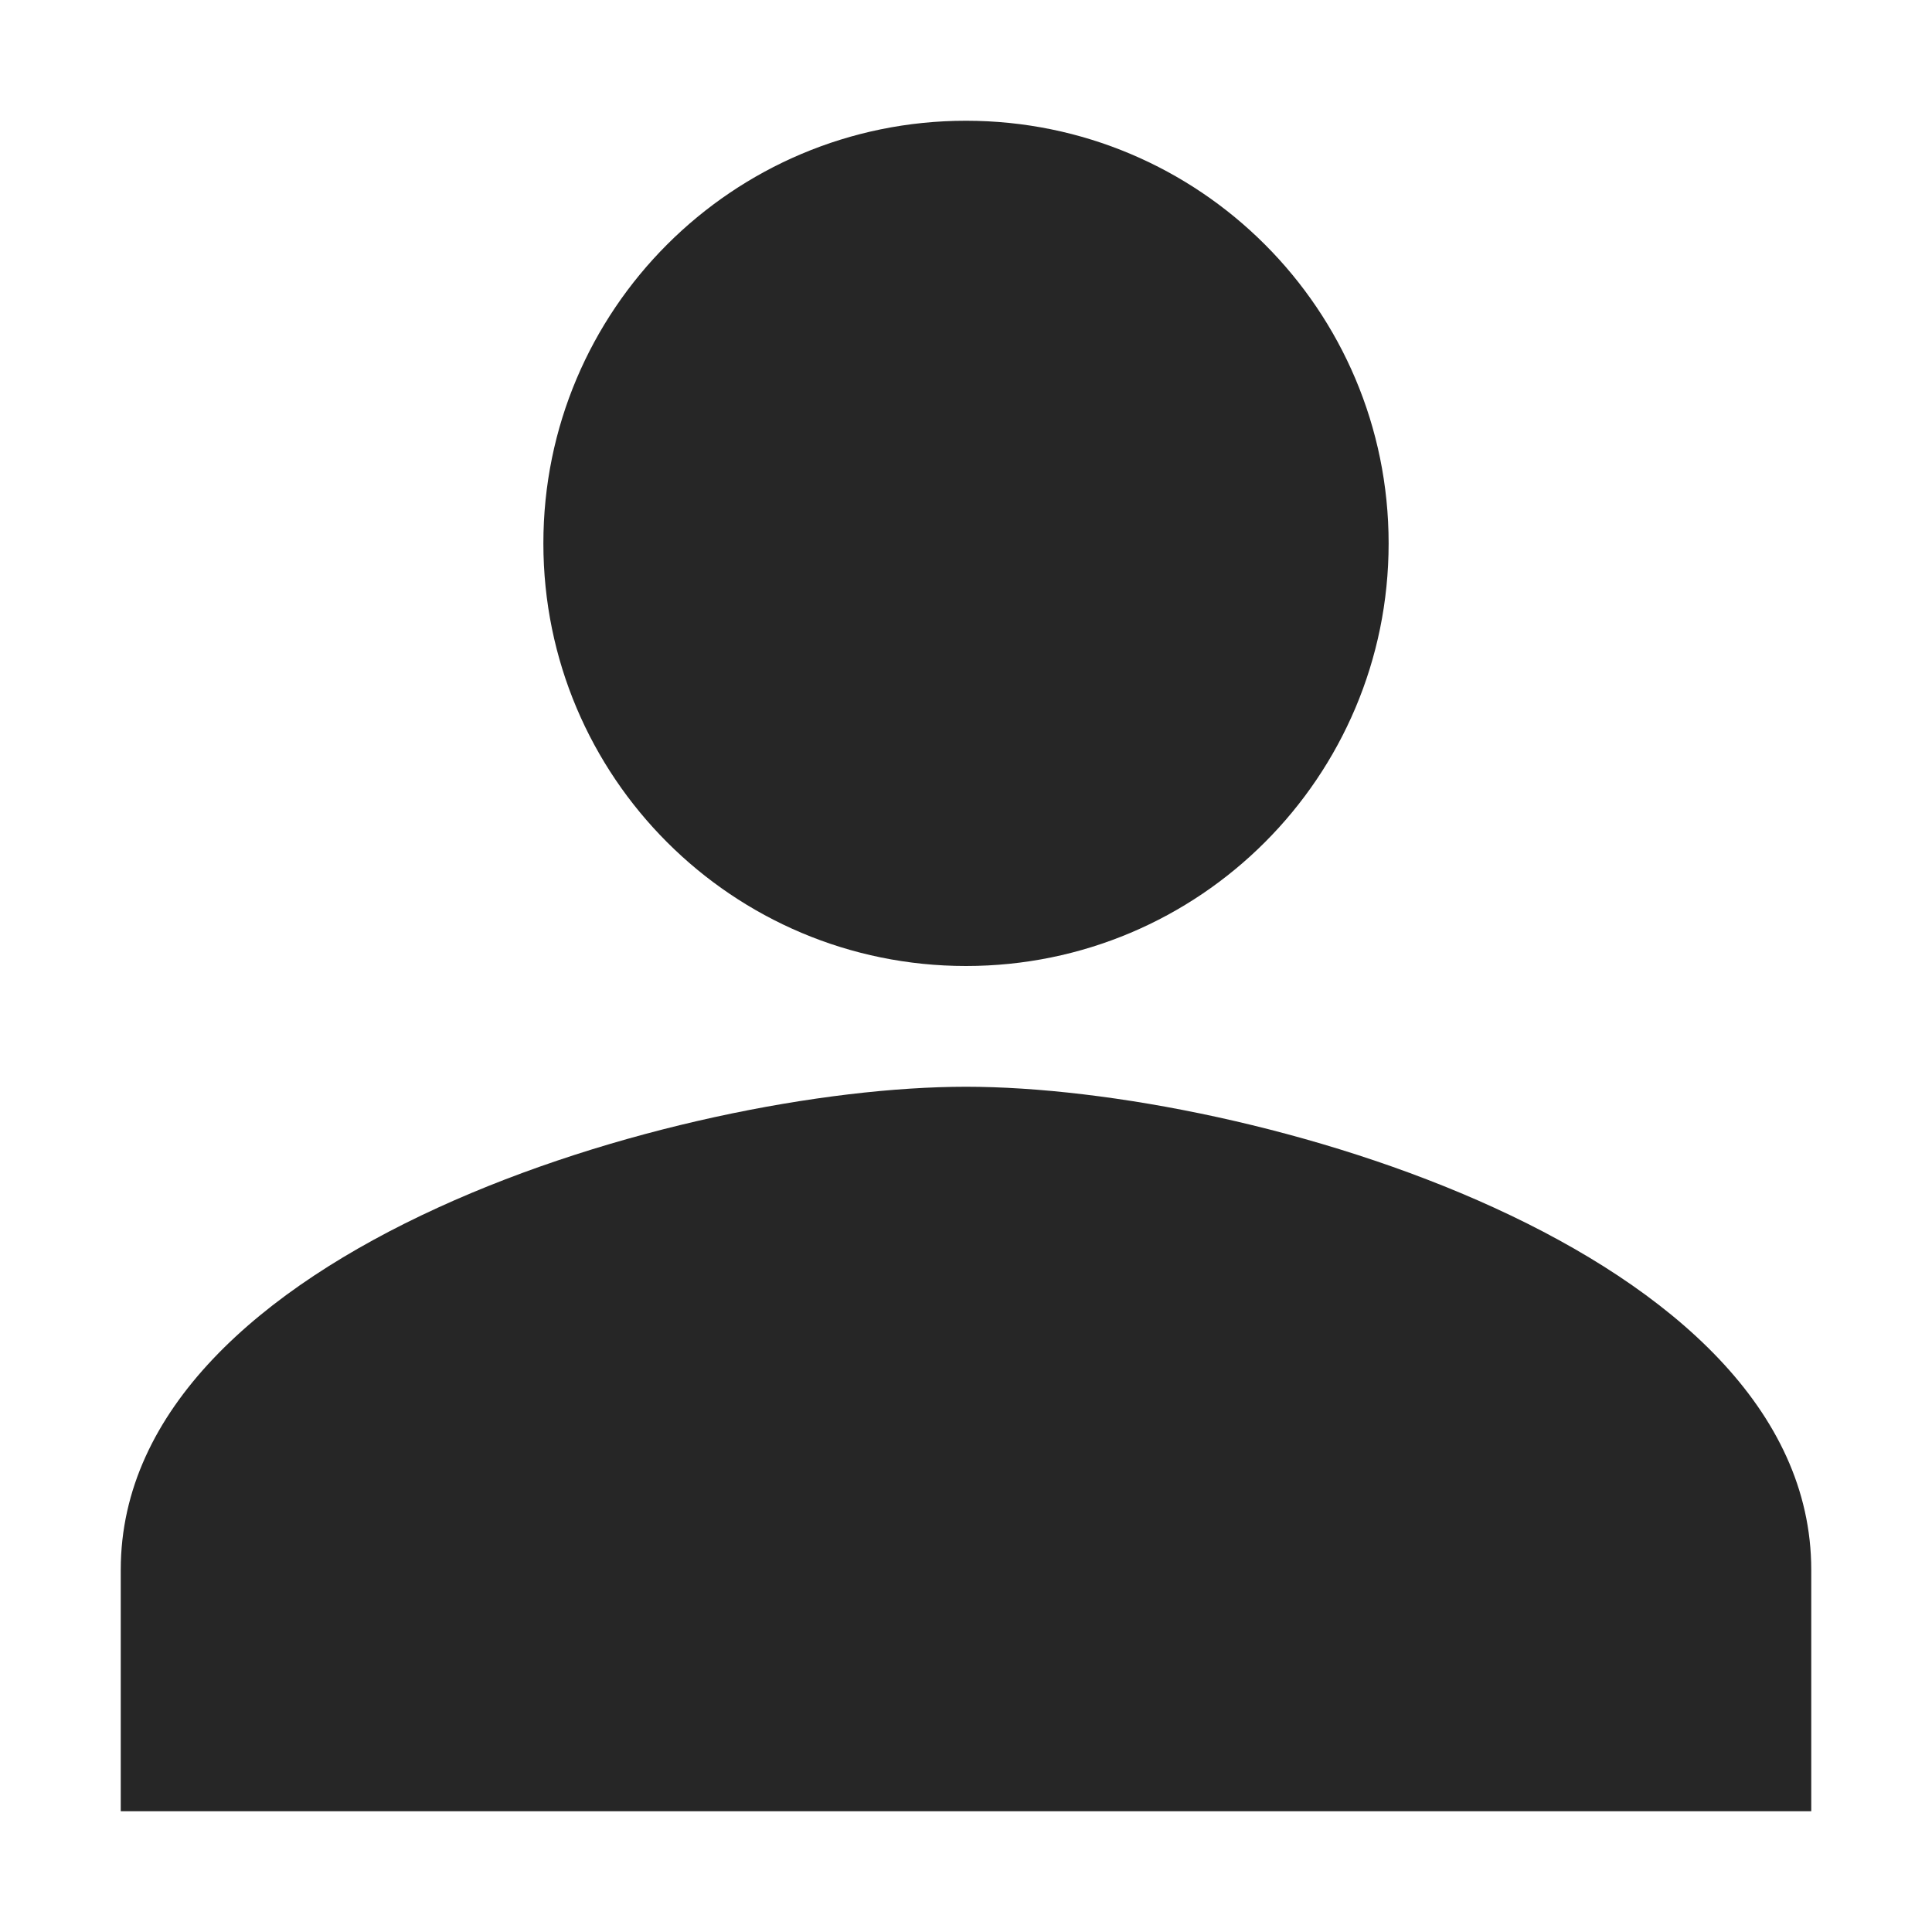
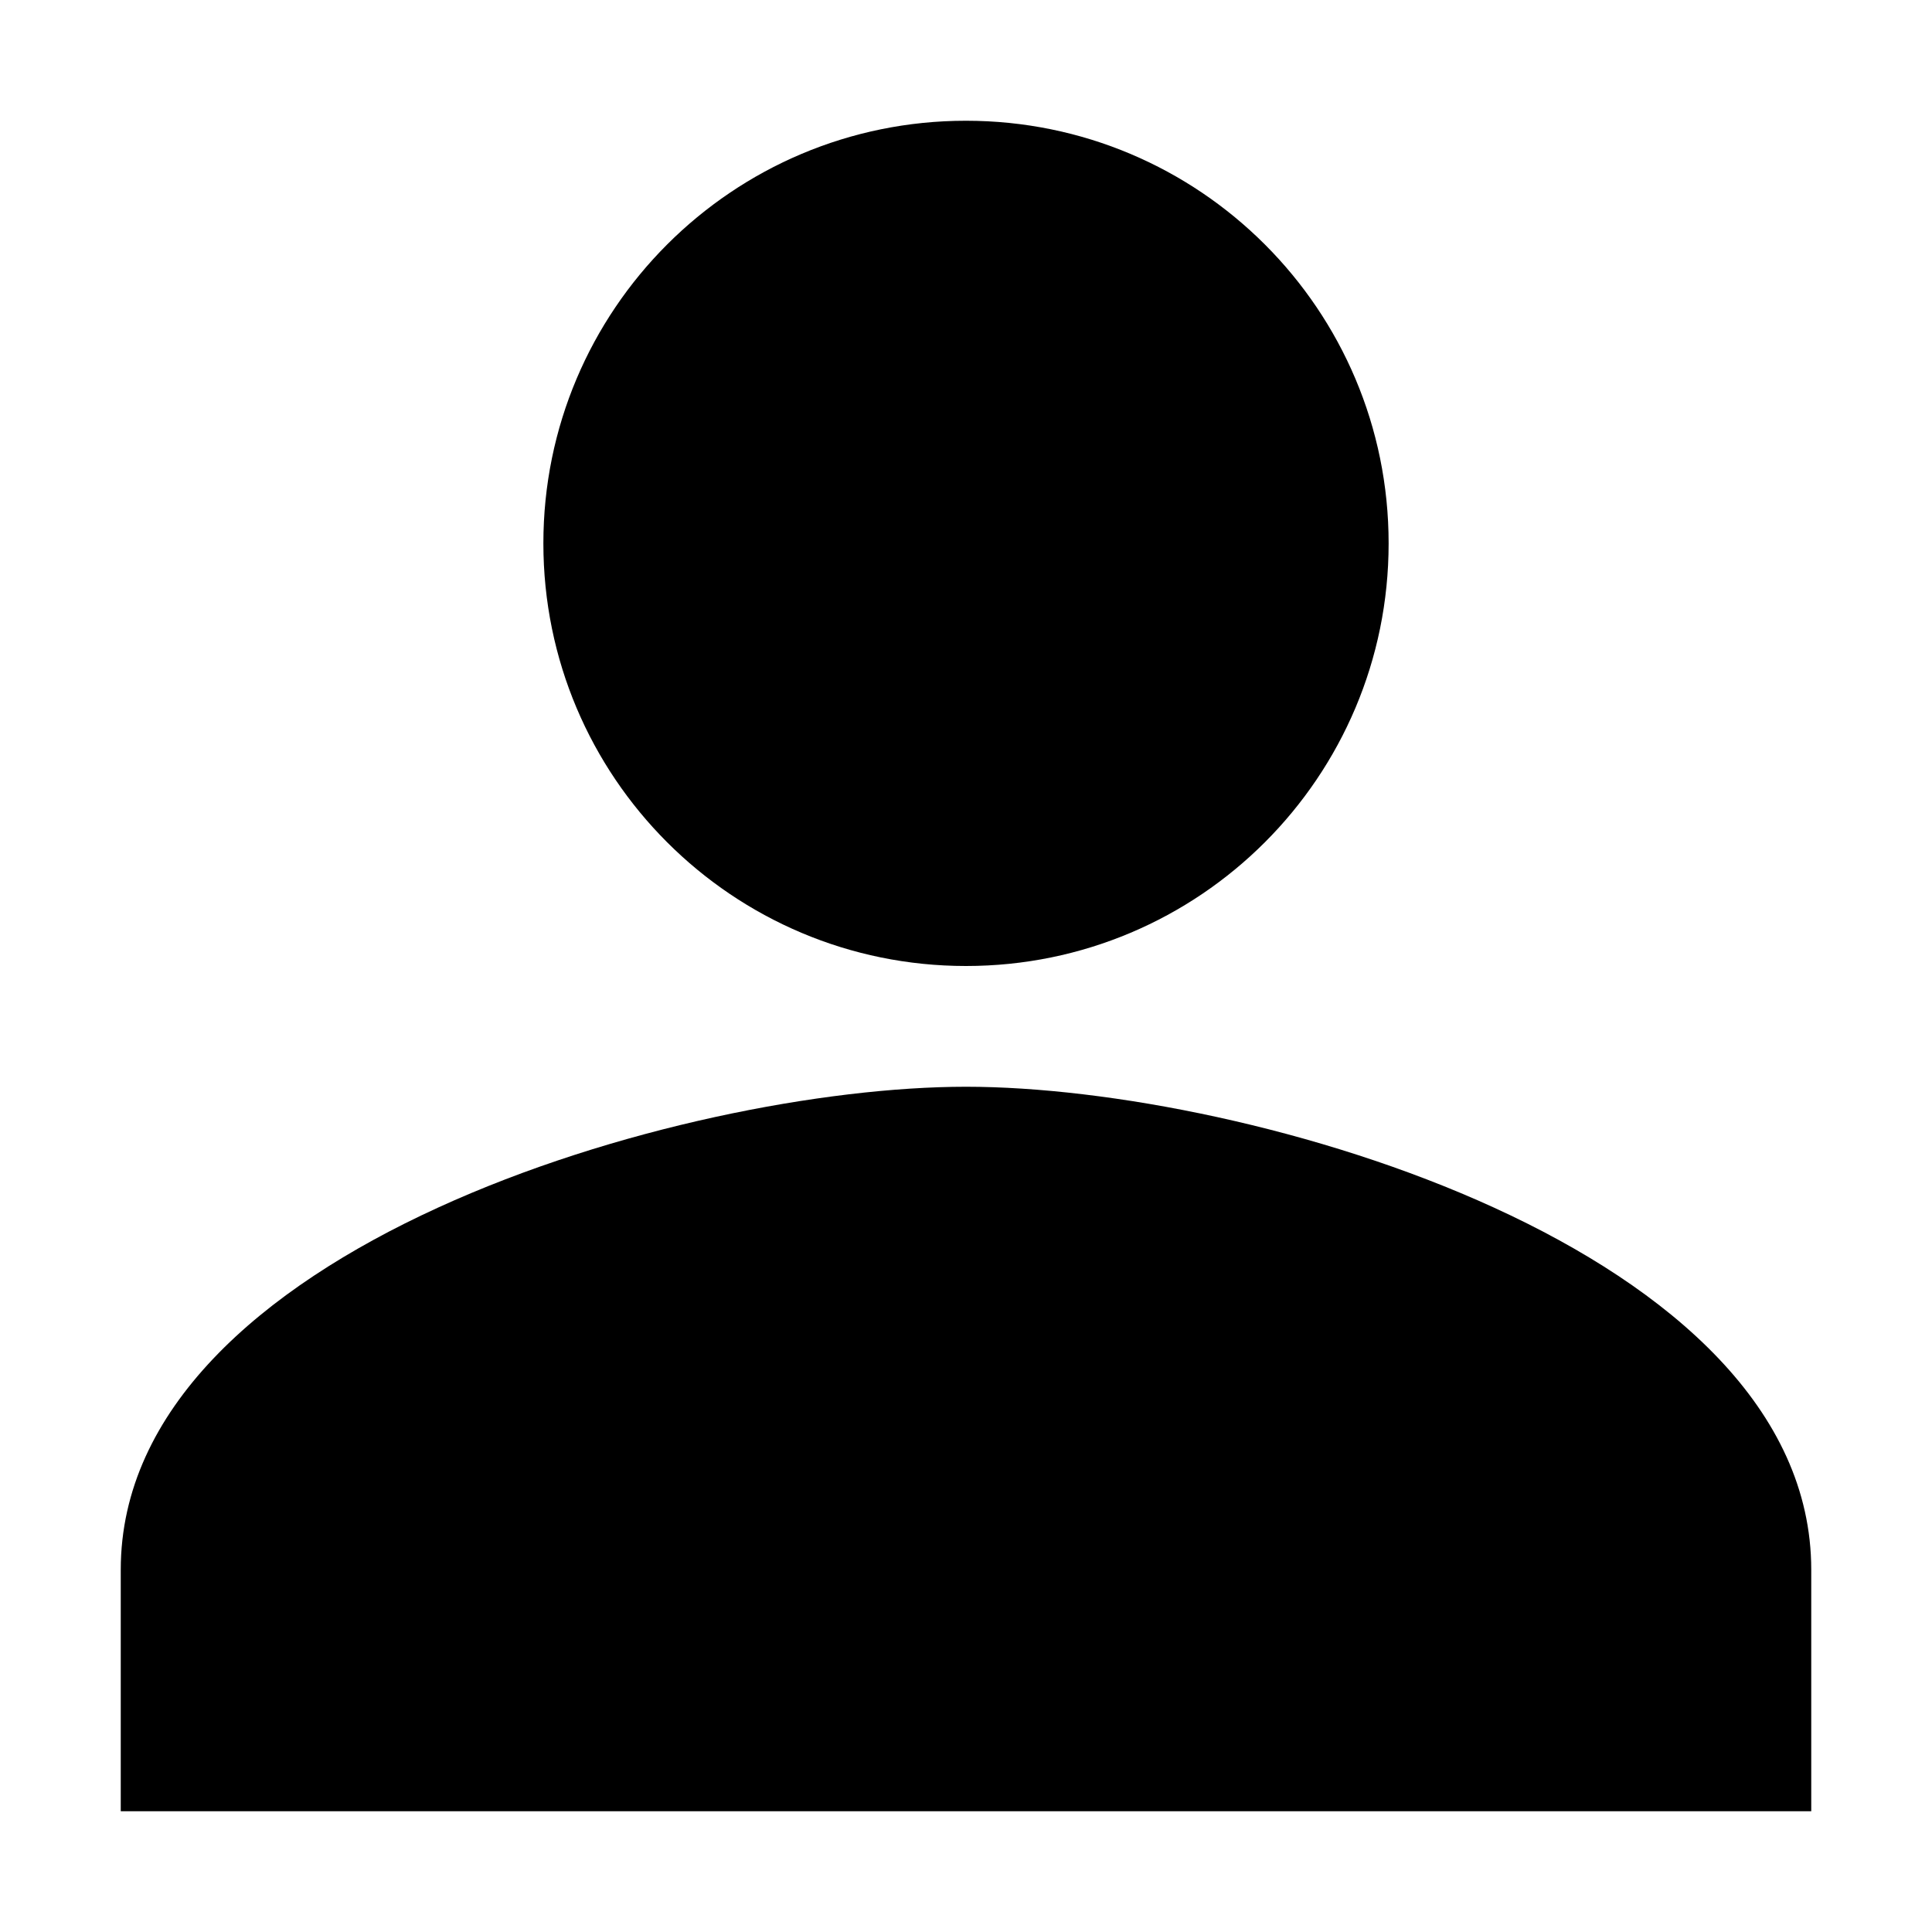
<svg xmlns="http://www.w3.org/2000/svg" t="1688026377405" class="icon" viewBox="0 0 1024 1024" version="1.1" p-id="8498" width="200" height="200">
-   <path d="M512 512c123.776 0 224-100.224 224-224S635.776 64 512 64a223.936 223.936 0 0 0-224 224C288 411.776 388.224 512 512 512z m0 64c-149.504 0-448 85.76-448 256v128h896v-128c0-170.24-298.496-256-448-256z" fill="#262626" p-id="8499" />
+   <path d="M512 512c123.776 0 224-100.224 224-224S635.776 64 512 64a223.936 223.936 0 0 0-224 224C288 411.776 388.224 512 512 512z m0 64c-149.504 0-448 85.76-448 256v128h896v-128c0-170.24-298.496-256-448-256z" p-id="8499" />
</svg>
